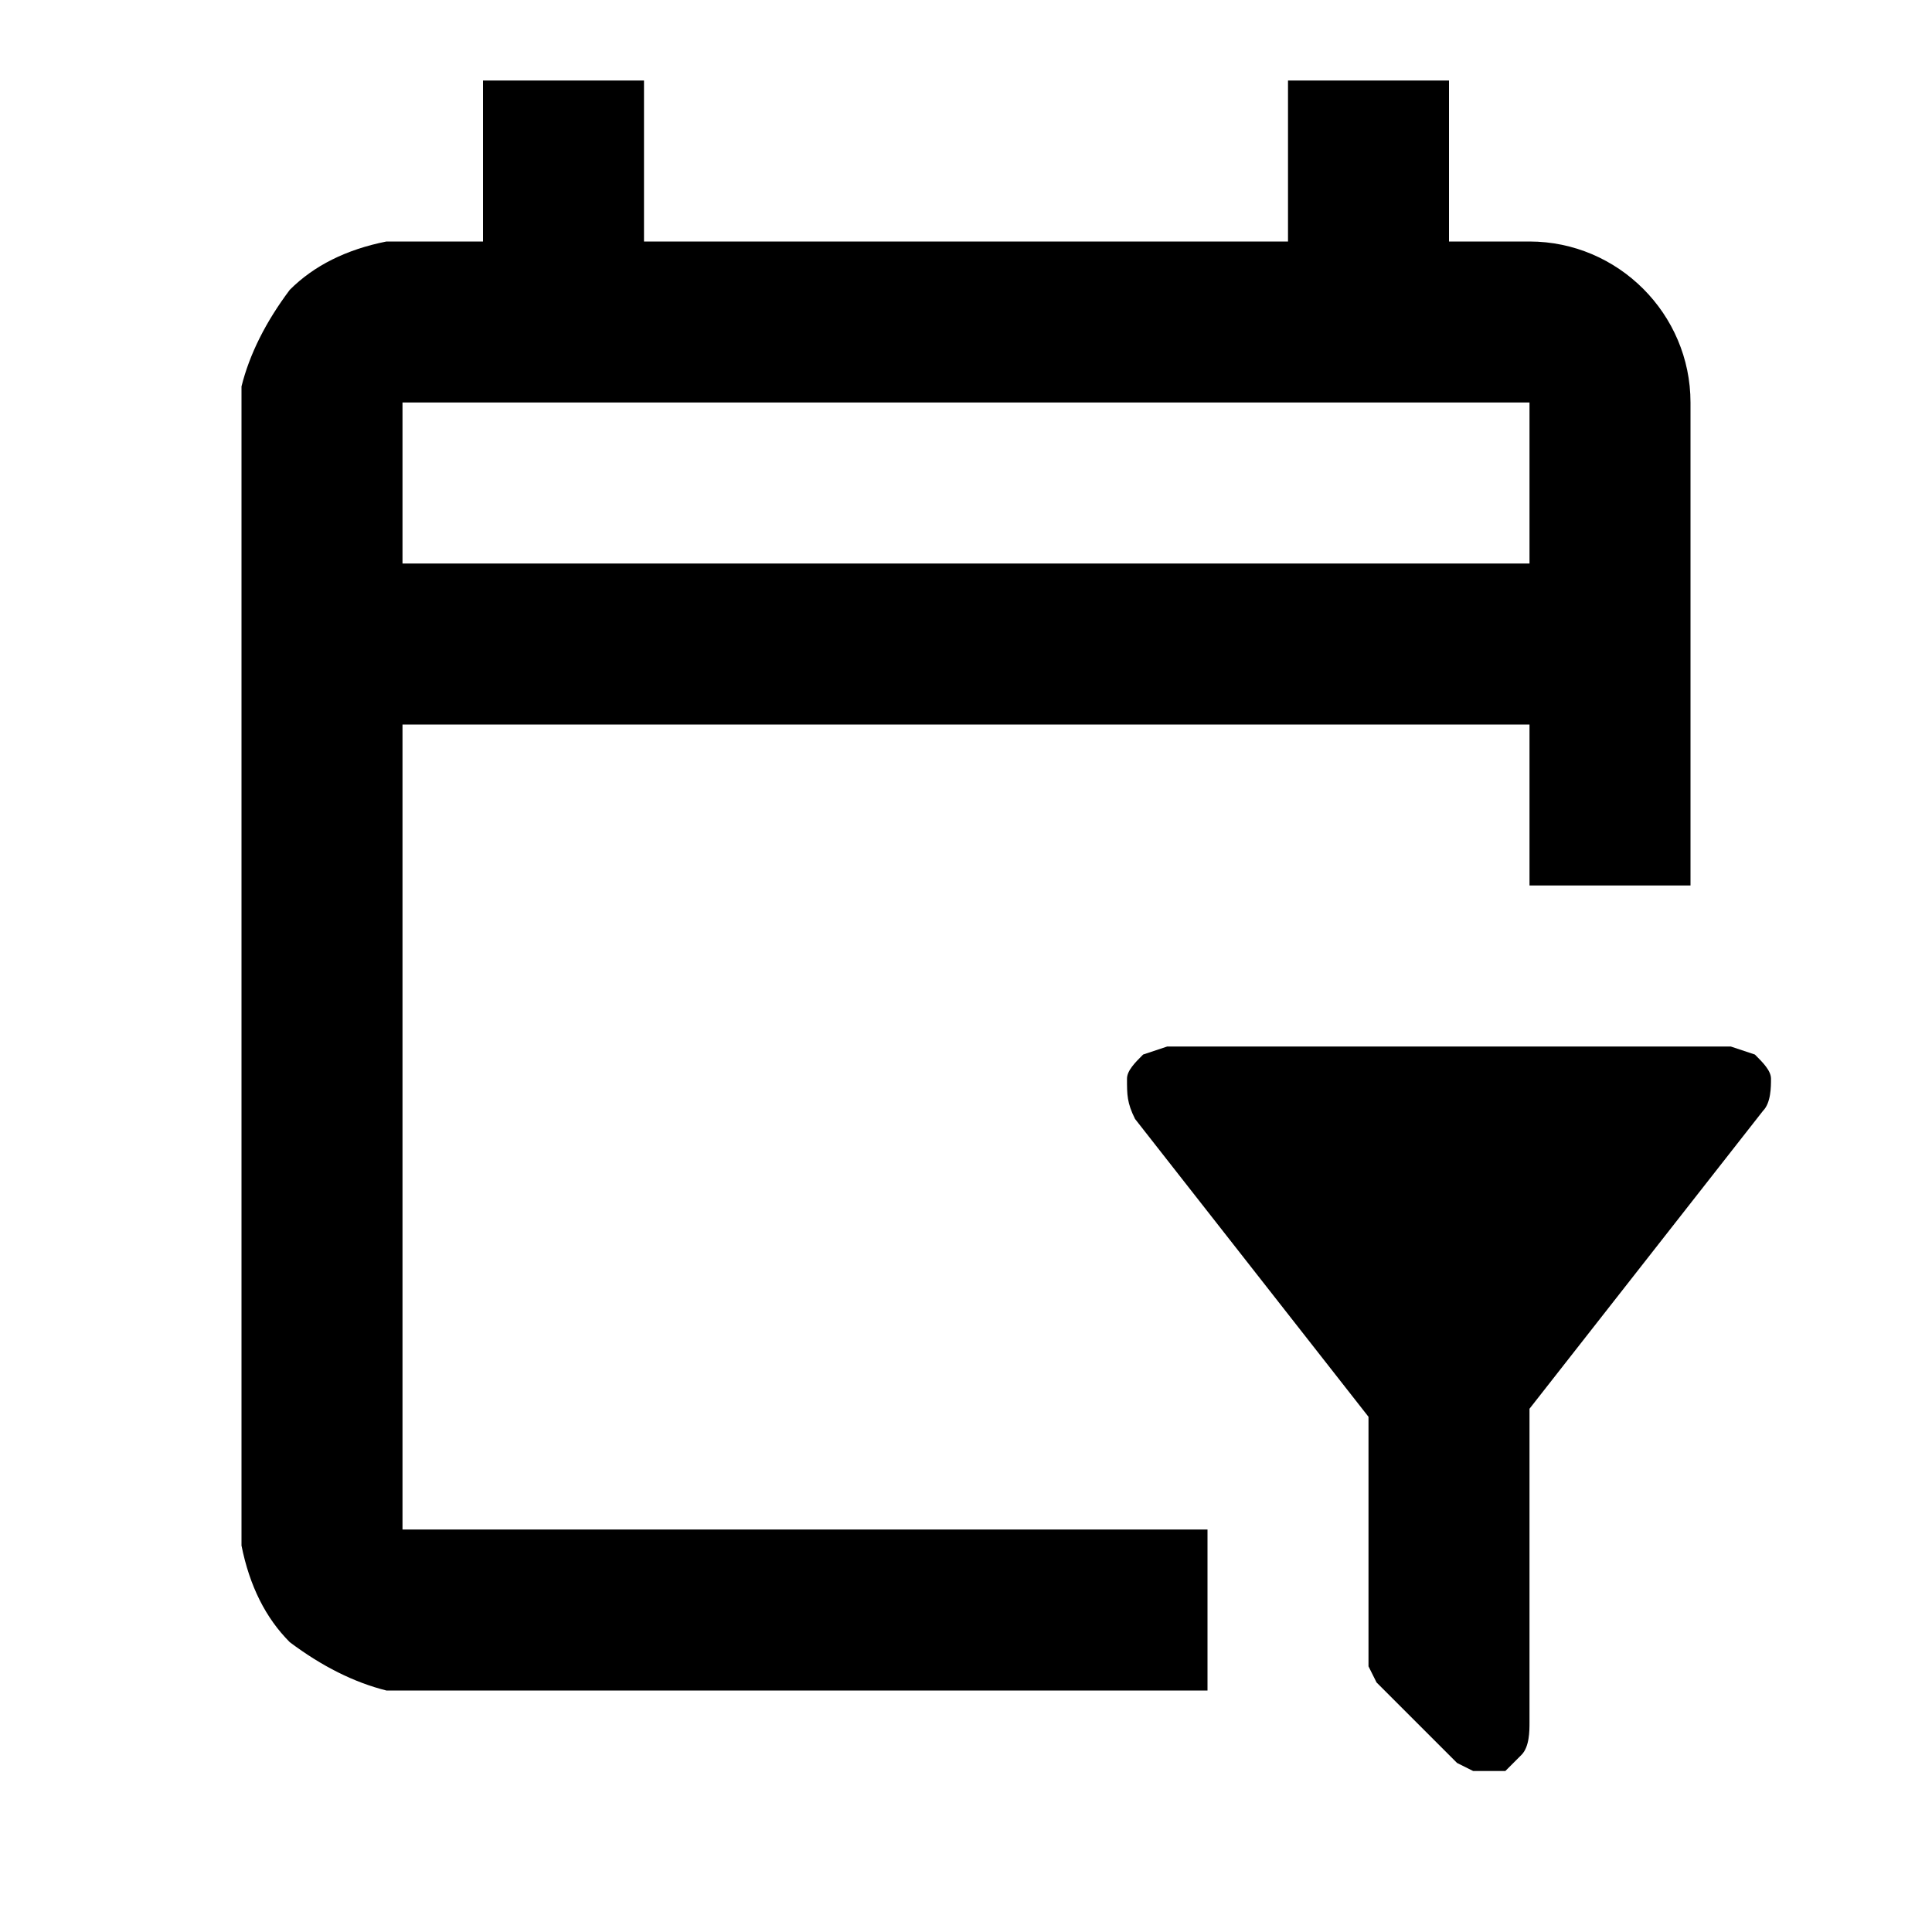
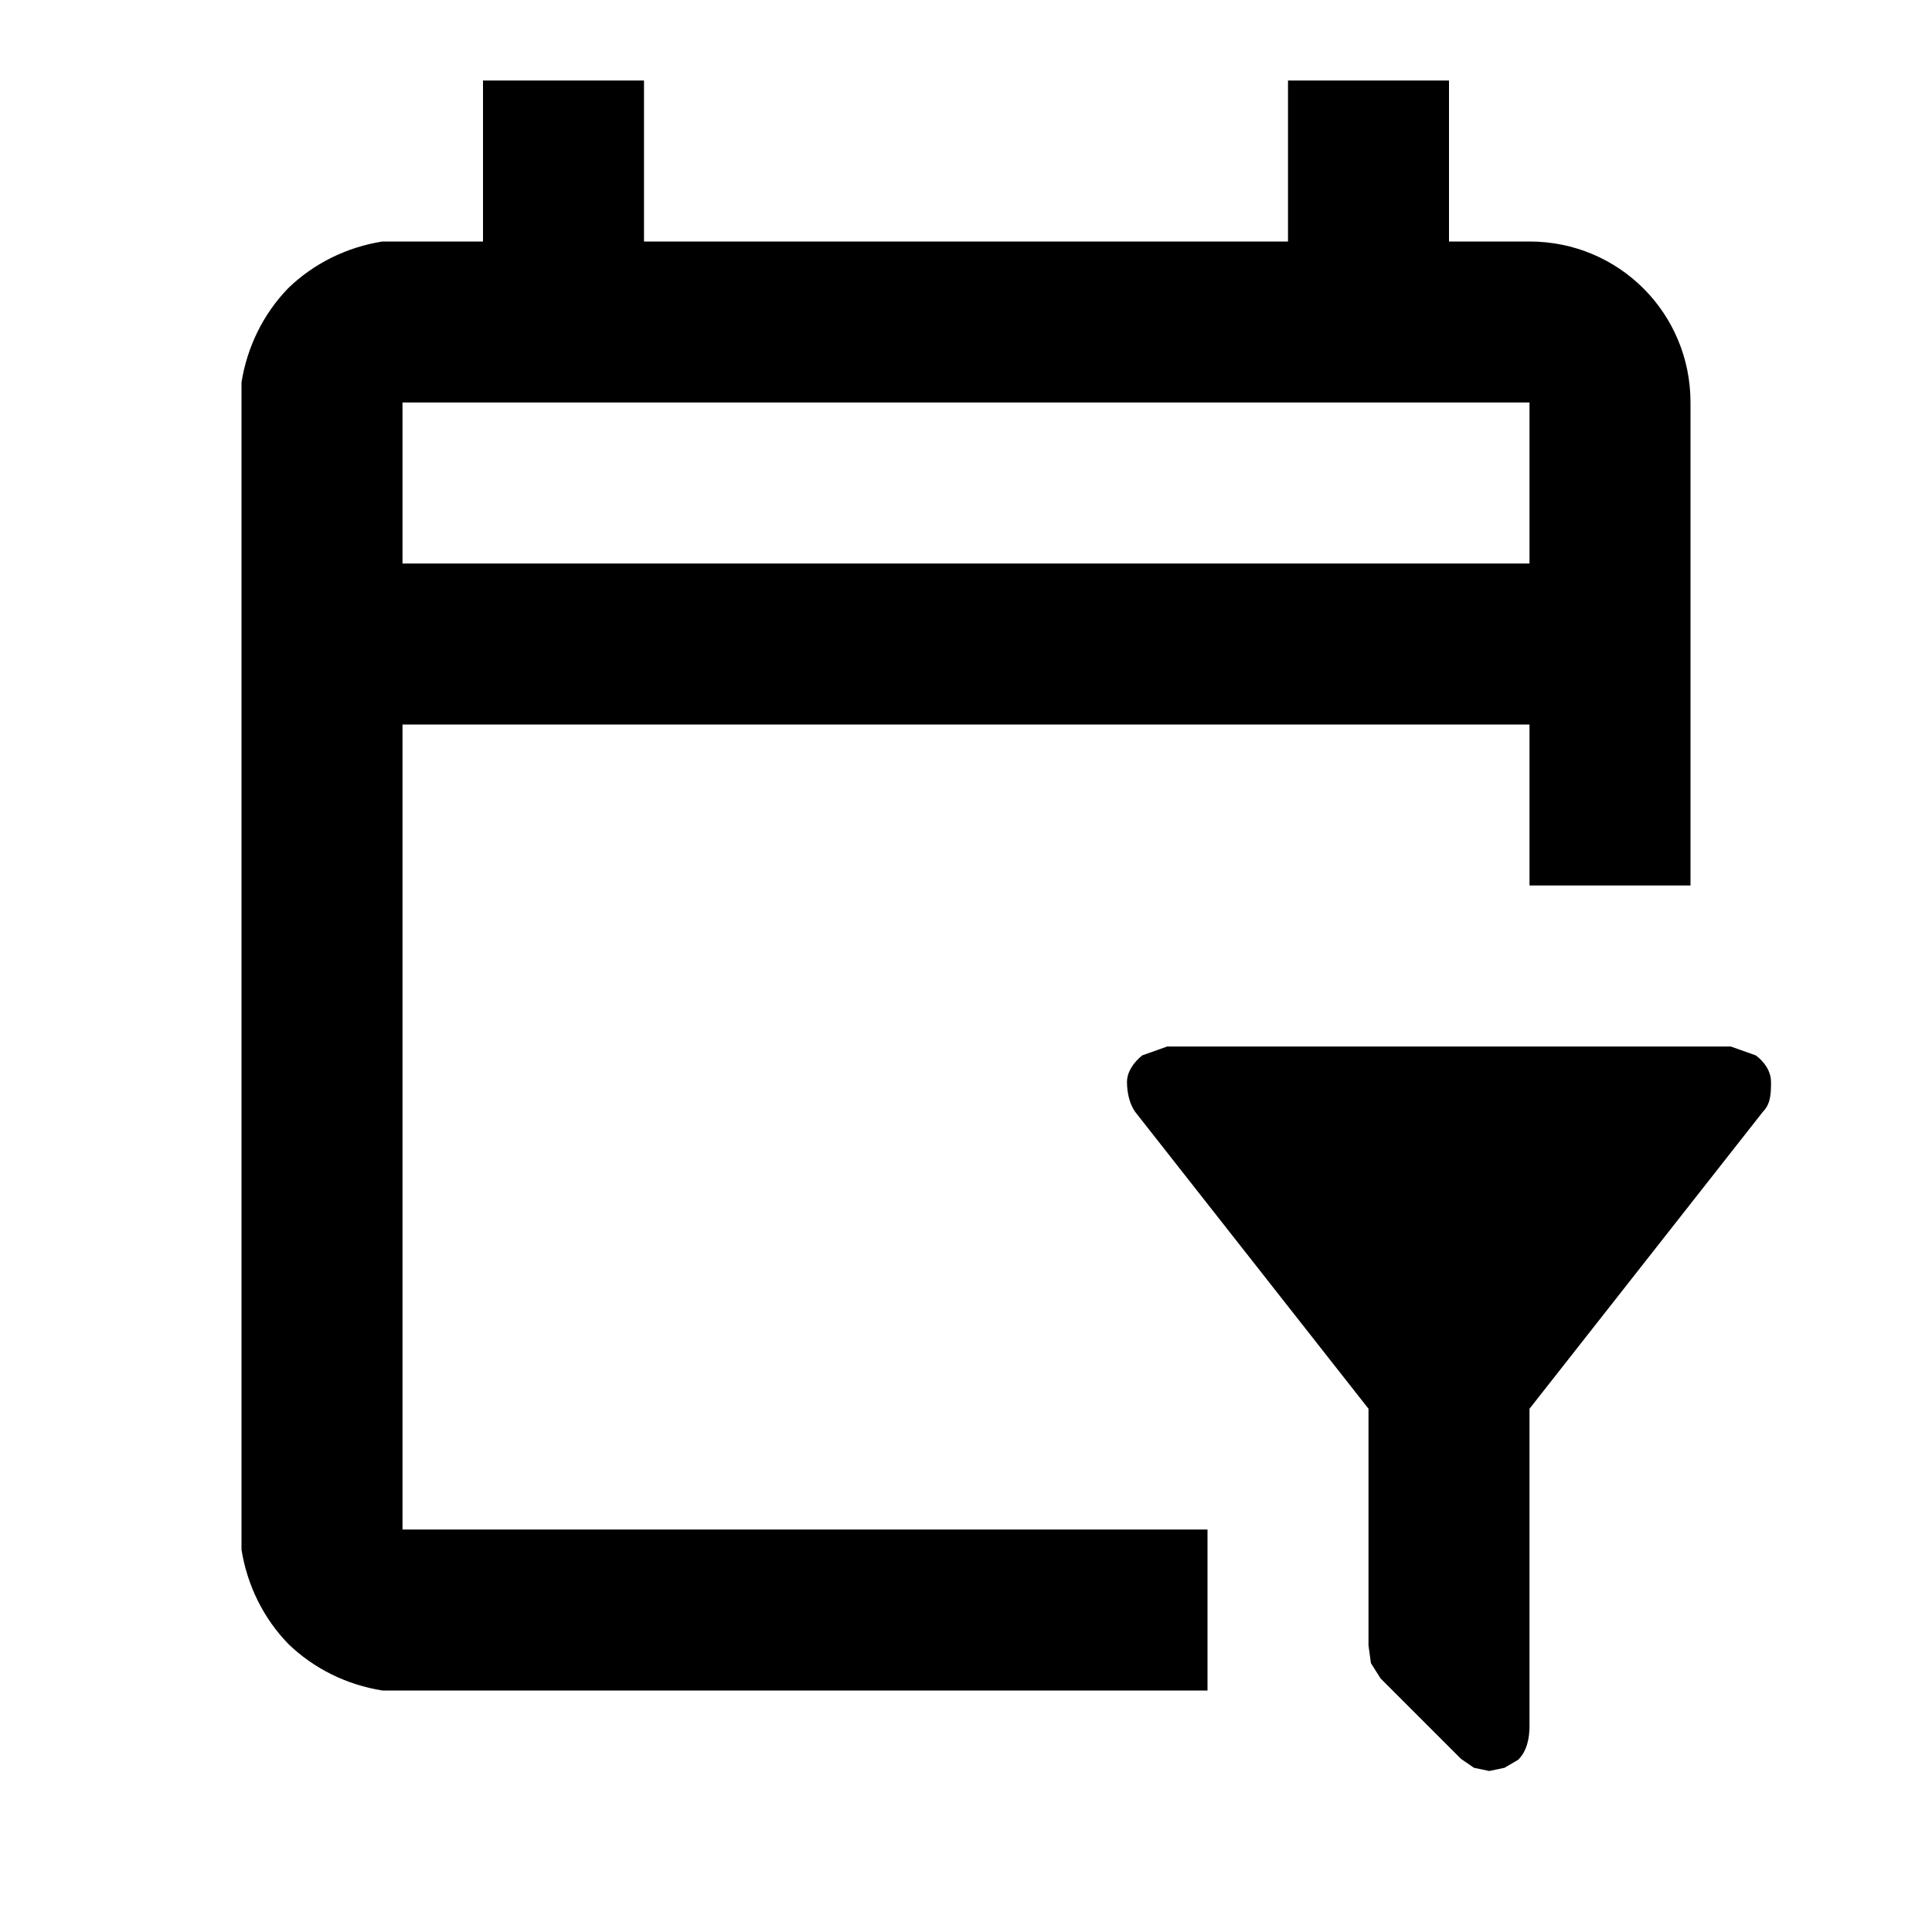
<svg xmlns="http://www.w3.org/2000/svg" version="1.1" id="mdi-calendar-filter-outline" width="24" height="24" viewBox="0 0 24 24">
-   <path d="M19 3C20.1 3 21 3.9 21 5V11H19V9H5V19H15V21H4.8C4.4 20.9 4 20.7 3.6 20.4C3.3 20.1 3.1 19.7 3 19.2V5 4.8C3.1 4.4 3.3 4 3.6 3.6C3.9 3.3 4.3 3.1 4.8 3H6V1H8V3H16V1H18V3H19M19 7V5H5V7H19M19 21.4C19 21.5 19 21.7 18.9 21.8L18.7 22H18.3L18.1 21.9L17.1 20.9L17 20.7V17.6L14.1 13.9C14 13.7 14 13.6 14 13.4C14 13.3 14.1 13.2 14.2 13.1L14.5 13H21.5L21.8 13.1C21.9 13.2 22 13.3 22 13.4C22 13.5 22 13.7 21.9 13.8L19 17.5V21.4Z" />
+   <path d="M19 3C20.11 3 21 3.89 21 5V11H19V9H5V19H15V21H4.75C4.31 20.93 3.9 20.73 3.58 20.42C3.27 20.1 3.07 19.69 3 19.25V5 4.75C3.07 4.31 3.27 3.9 3.58 3.58C3.9 3.27 4.31 3.07 4.75 3H6V1H8V3H16V1H18V3H19M19 7V5H5V7H19M19 21.44C19 21.59 18.97 21.75 18.86 21.86L18.69 21.96L18.5 22L18.31 21.96L18.15 21.85L17.15 20.85L17.03 20.66L17 20.44V17.5L14.1 13.81C14.03 13.71 14 13.57 14 13.44C14 13.31 14.09 13.19 14.19 13.11L14.5 13H21.5L21.81 13.11C21.92 13.19 22 13.31 22 13.44C22 13.57 22 13.71 21.9 13.81L19 17.5V21.44Z" />
</svg>
